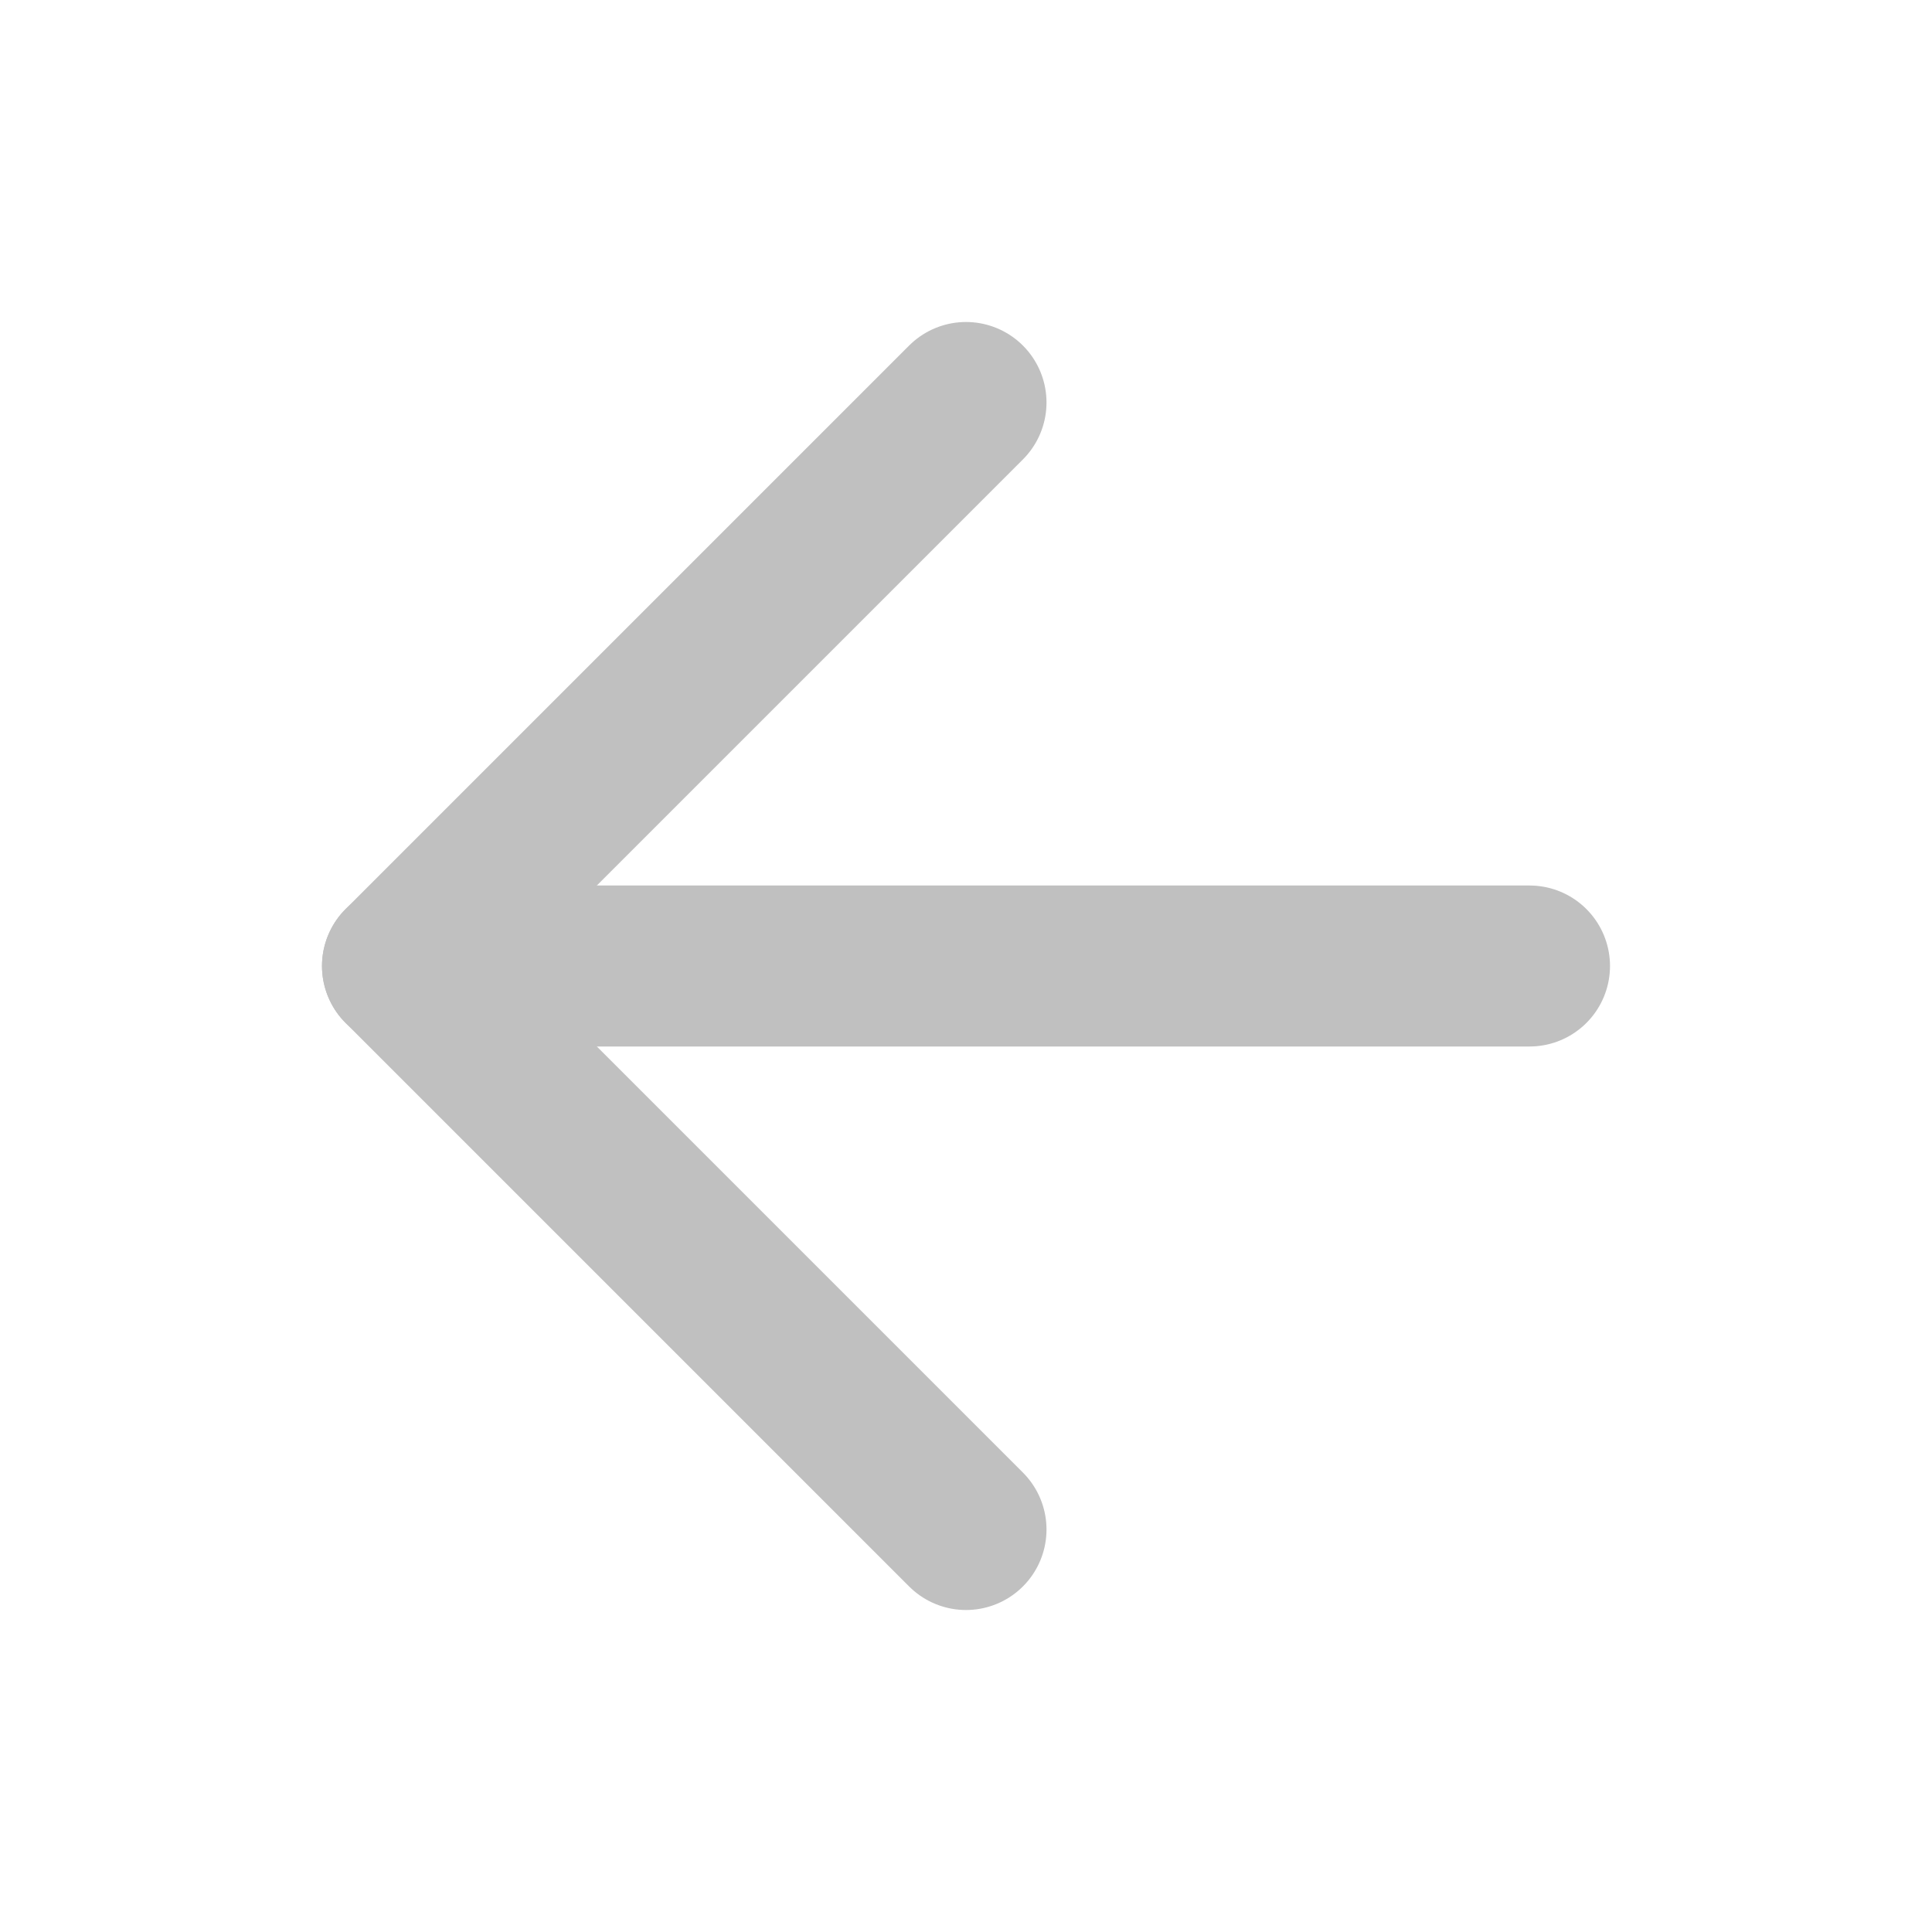
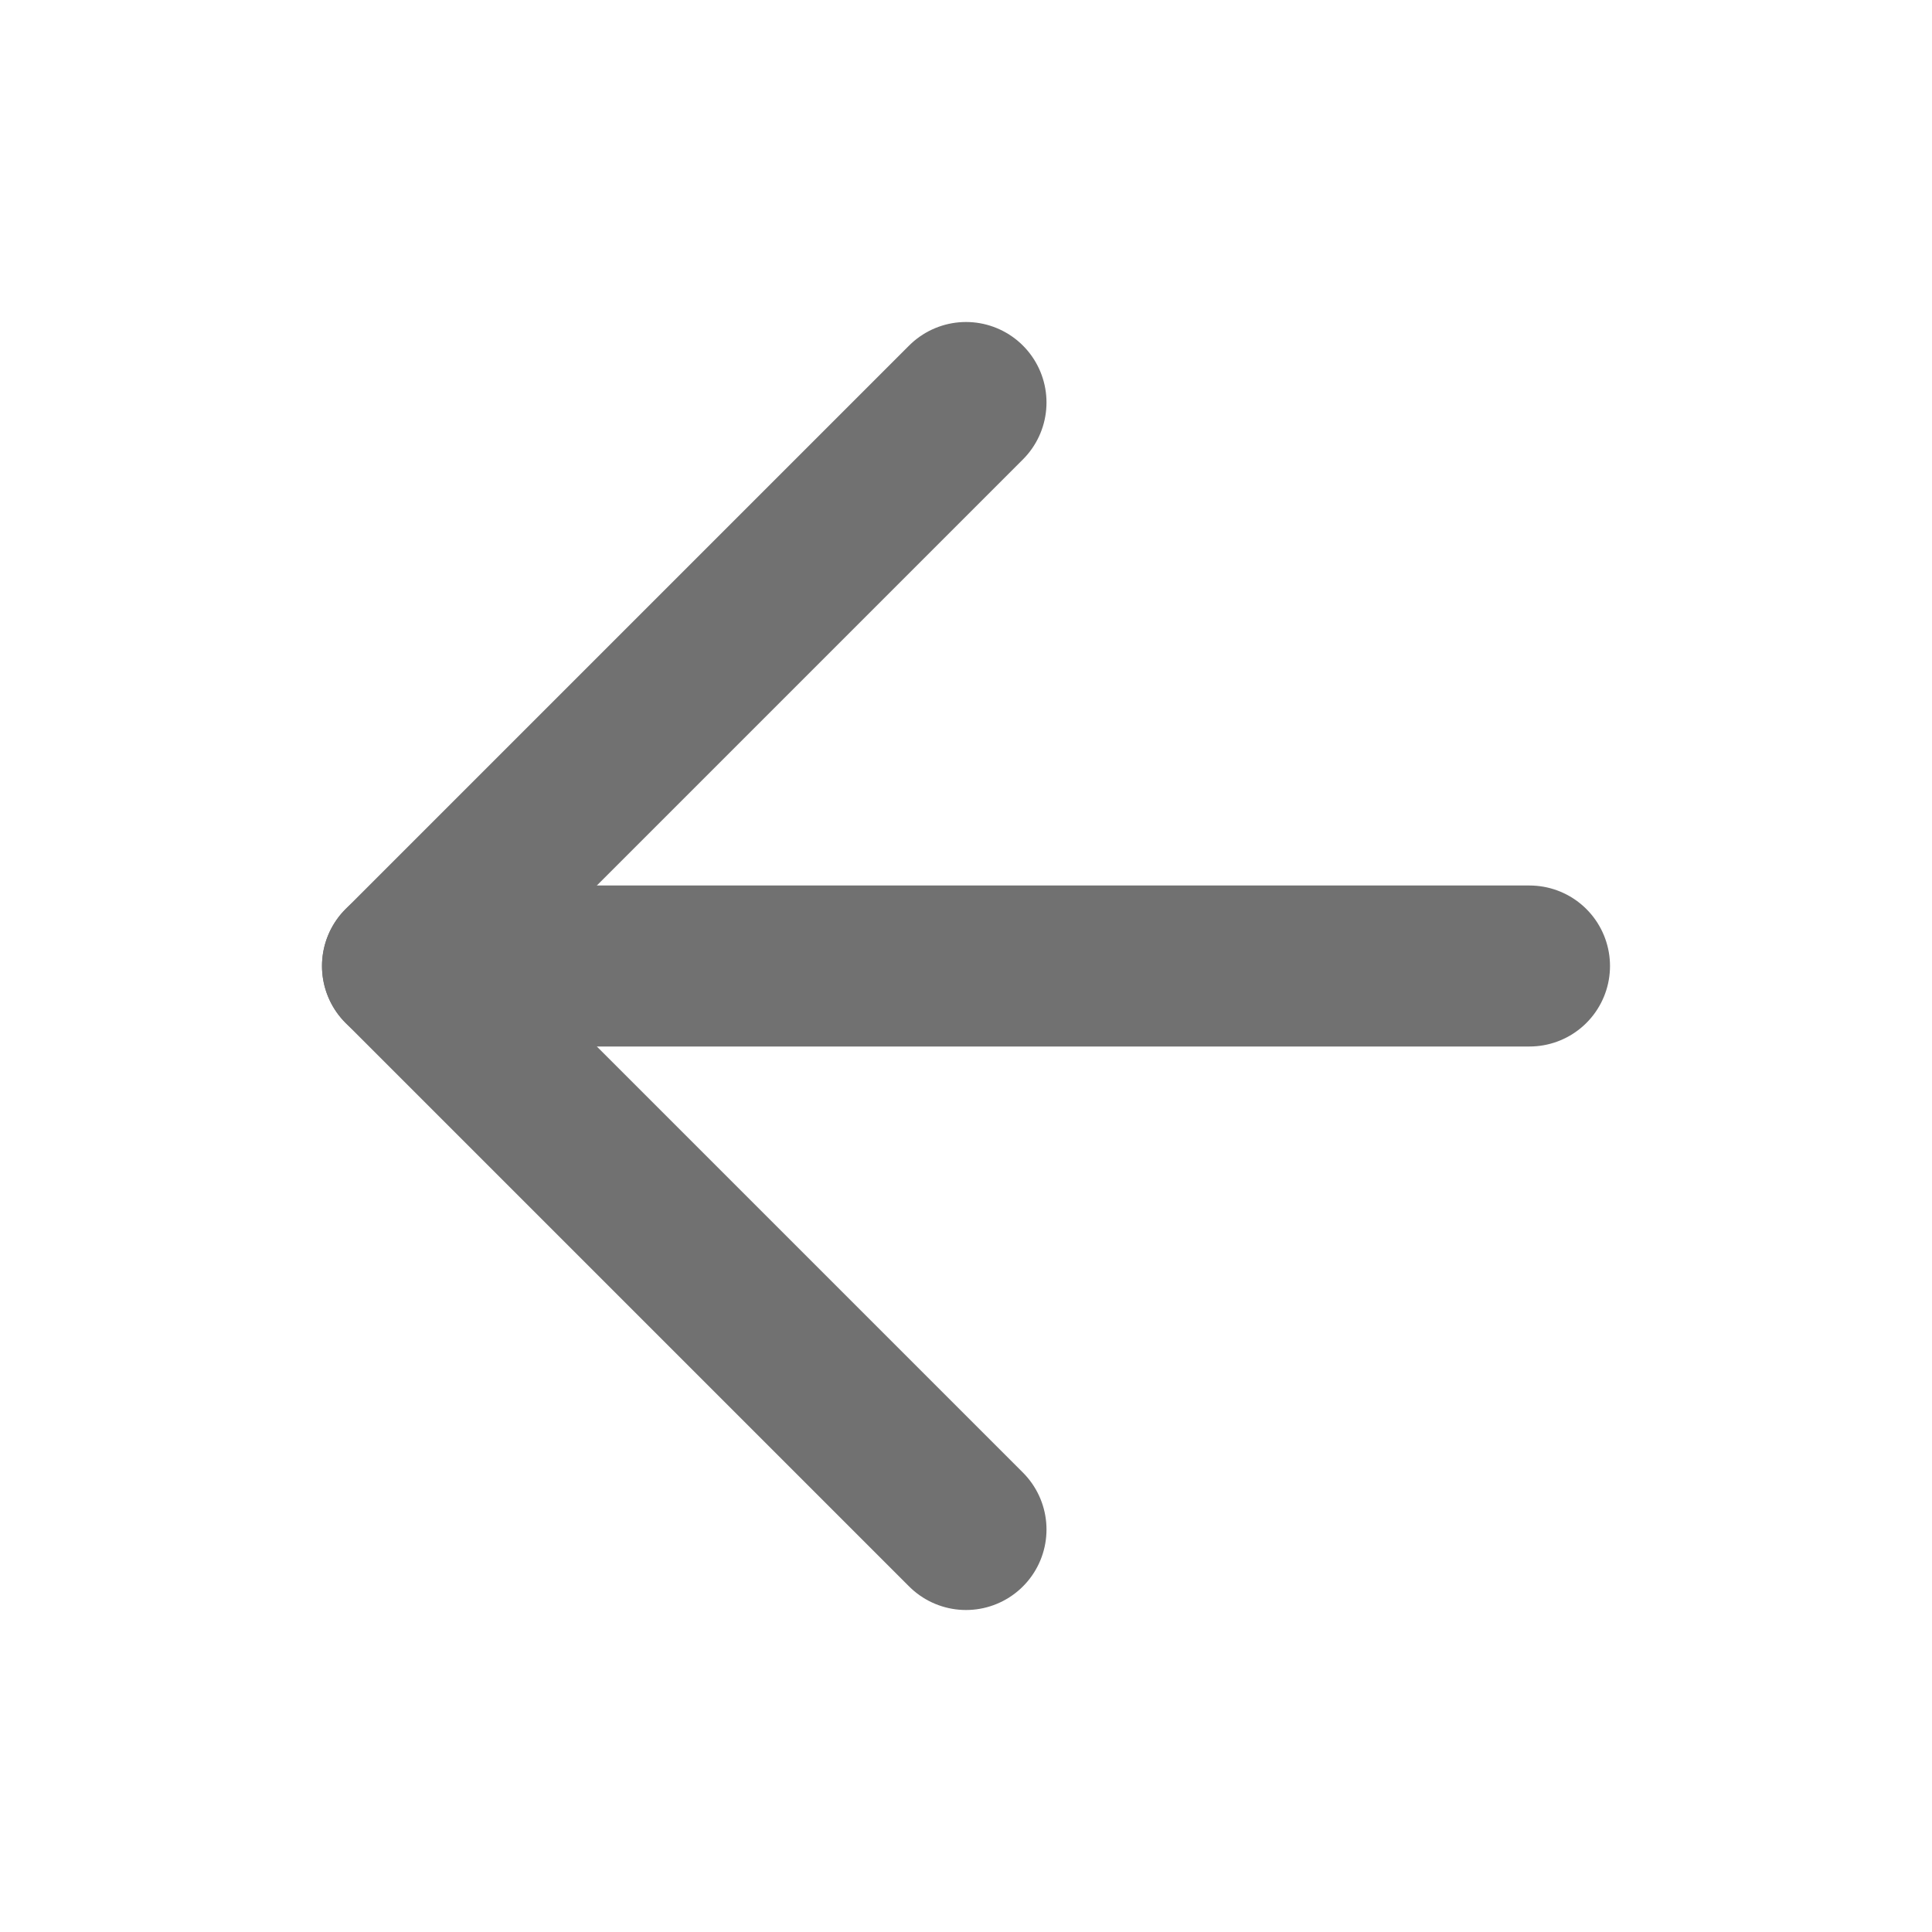
- <svg xmlns="http://www.w3.org/2000/svg" width="24" height="24" viewBox="0 0 24 24" fill="none" stroke="#c0c0c0" stroke-width="2" stroke-linecap="round" stroke-linejoin="round" class="feather feather-arrow-left">
+ <svg xmlns="http://www.w3.org/2000/svg" width="24" height="24" viewBox="0 0 24 24" fill="none" stroke="#717171" stroke-width="2" stroke-linecap="round" stroke-linejoin="round" class="feather feather-arrow-left">
  <line x1="19" y1="12" x2="5" y2="12" />
  <polyline points="12 19 5 12 12 5" />
</svg>
